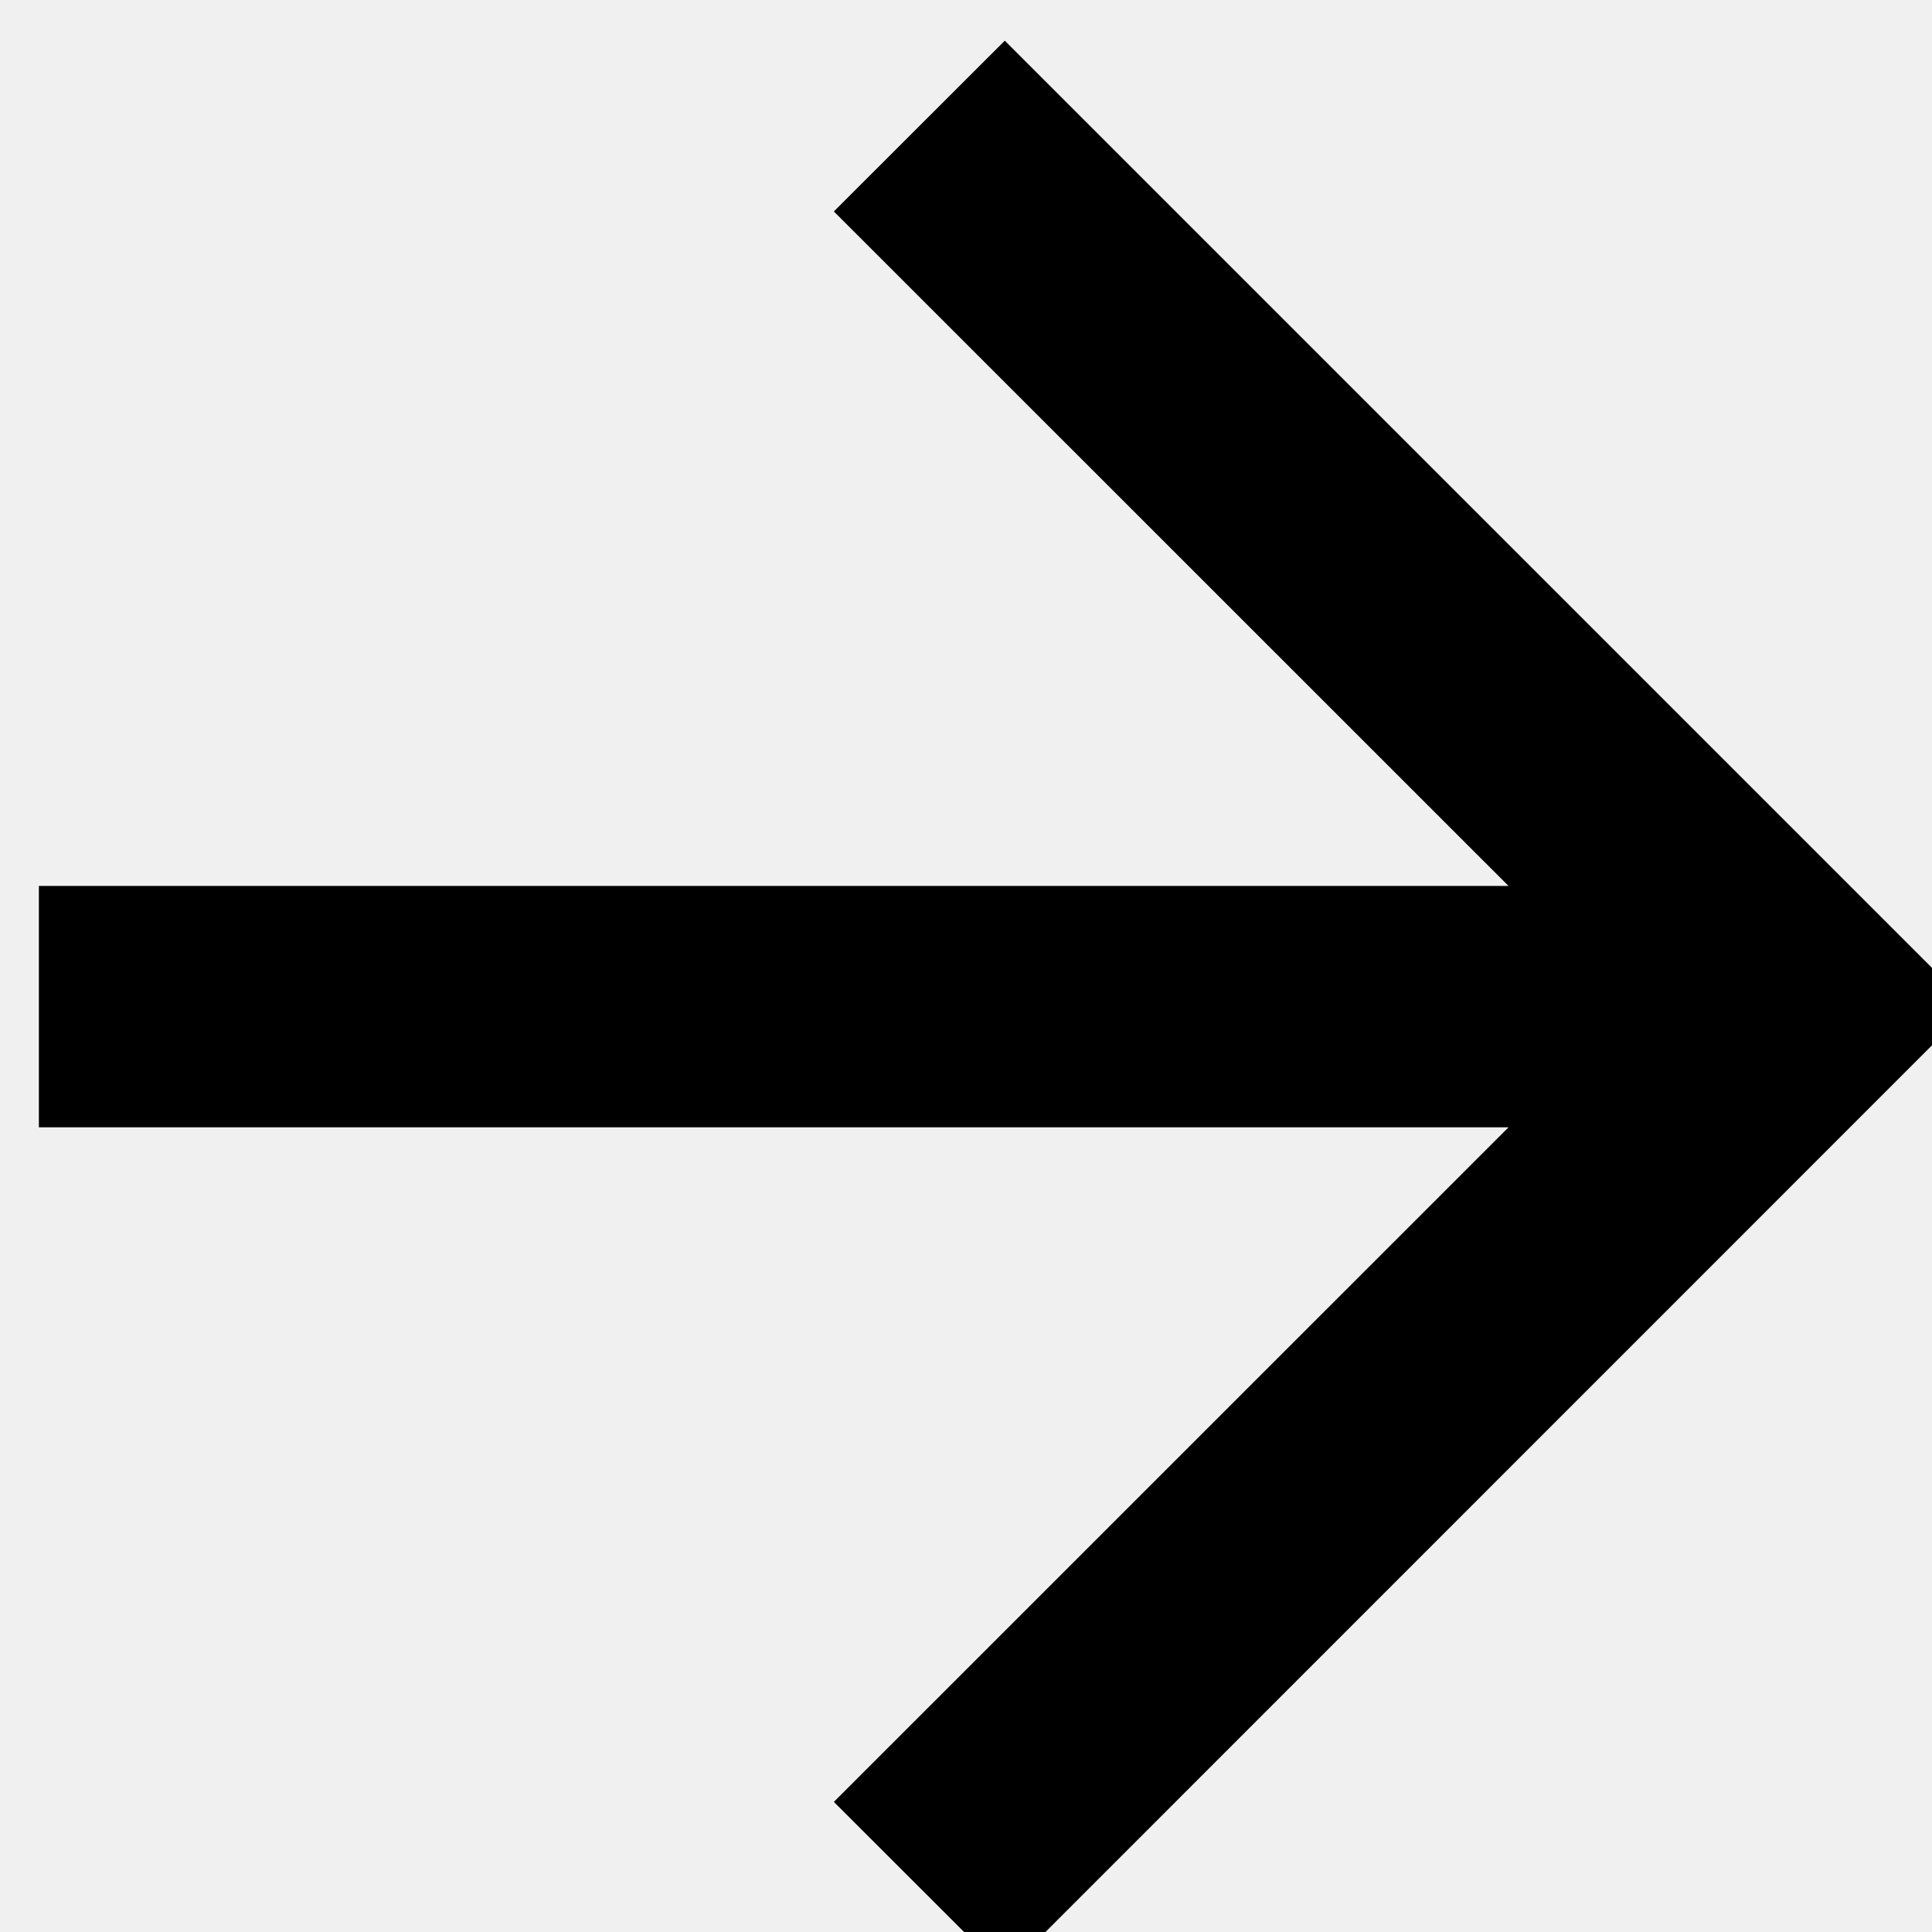
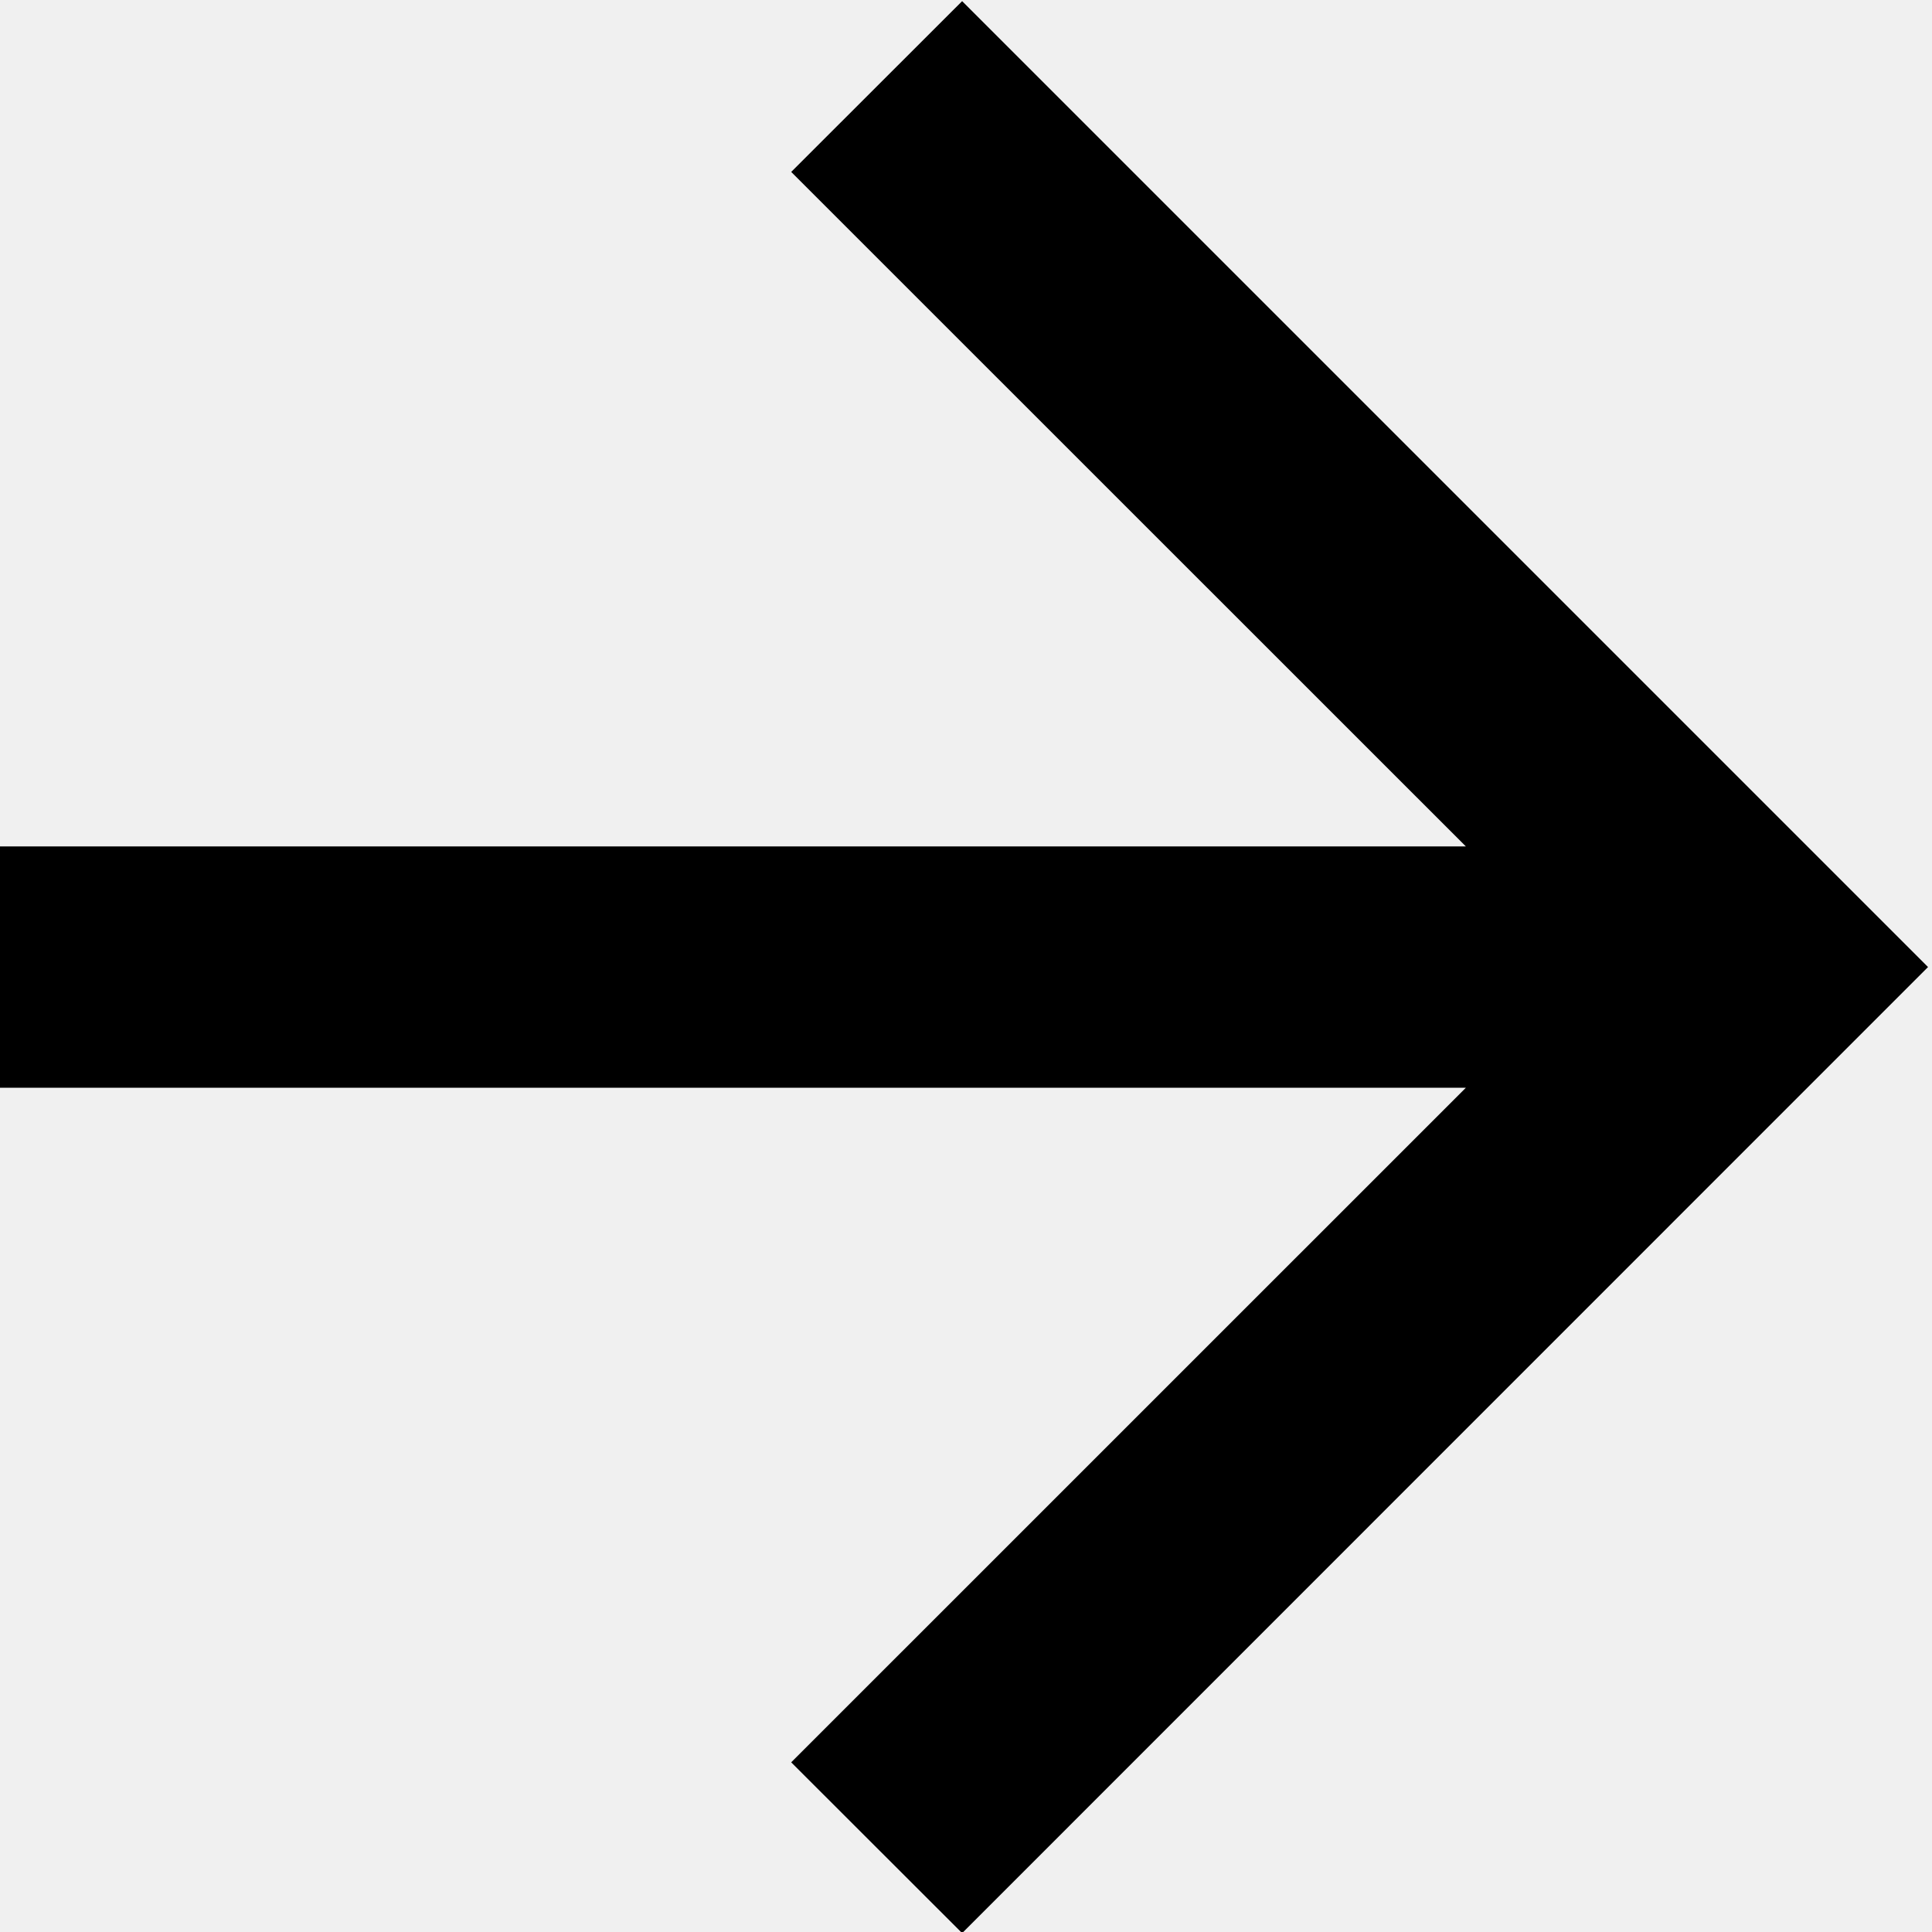
- <svg xmlns="http://www.w3.org/2000/svg" version="1.1" id="Layer_1" x="0px" y="0px" width="48" height="48" viewBox="0 0 48 48" enable-background="new 0 0 1024 1024" xml:space="preserve">
+ <svg xmlns="http://www.w3.org/2000/svg" version="1.1" id="Layer_1" x="0px" y="0px" width="18" height="18" viewBox="0 0 18 18" enable-background="new 0 0 1024 1024" xml:space="preserve">
  <defs id="defs4757" />
-   <g id="bible_white" display="none" style="display:none" transform="translate(0,-976)">
+   <g id="bible_white" display="none" style="display:none" transform="translate(0,-1006)">
    <g display="inline" id="g4702" style="display:inline">
      <path d="m 0,251.818 0,570.023 437.138,0 c 0,0 -20.465,-60.939 -363.223,-55.175 L 73.192,251.818 0,251.818 Z" id="path4704" style="fill:#ffffff" />
      <path d="m 110.768,194.049 0,535.105 c 0,0 278.713,-26.745 384.134,75.778 l 0,-535.759 c 0,0 -47.652,-79.435 -384.134,-75.124 z" id="path4706" style="fill:#ffffff" />
    </g>
    <g display="inline" id="g4708" style="display:inline">
      <path d="m 1024,247.503 0,569.99 -437.102,0 c 0,0 20.429,-60.903 363.19,-55.143 l 0.724,-514.848 73.188,0 z" id="path4710" style="fill:#ffffff" />
      <path d="m 913.269,189.738 0,535.069 c 0,0 -278.714,-26.708 -384.135,75.847 l 0,-535.829 c 0,0 47.652,-79.435 384.135,-75.087 z" id="path4712" style="fill:#ffffff" />
    </g>
  </g>
-   <g id="bible_black_1_" display="none" style="display:none" transform="translate(0,-976)">
+   <g id="bible_black_1_" display="none" style="display:none" transform="translate(0,-1006)">
    <g display="inline" id="g4715" style="display:inline">
      <path d="m 0,251.818 0,570.023 437.138,0 c 0,0 -20.465,-60.939 -363.223,-55.175 L 73.192,251.818 0,251.818 Z" id="path4717" />
      <path d="m 110.768,194.049 0,535.105 c 0,0 278.713,-26.745 384.134,75.778 l 0,-535.759 c 0,0 -47.652,-79.435 -384.134,-75.124 z" id="path4719" />
    </g>
    <g display="inline" id="g4721" style="display:inline">
      <path d="m 1024,247.503 0,569.99 -437.102,0 c 0,0 20.429,-60.903 363.19,-55.143 l 0.724,-514.848 73.188,0 z" id="path4723" />
      <path d="m 913.269,189.738 0,535.069 c 0,0 -278.714,-26.708 -384.135,75.847 l 0,-535.829 c 0,0 47.652,-79.435 384.135,-75.087 z" id="path4725" />
    </g>
  </g>
-   <polygon id="left_arrow_white" display="none" points="602.827,935.137 243.922,576.279 1026.008,576.279 1026.008,447.767 243.922,447.767 602.827,88.863 511.958,-2.011 -2.008,512.003 511.958,1026.011 " style="display:none;fill:#ffffff" transform="translate(0,-976)" />
-   <polygon id="left_arrow_black_1_" display="none" points="602.827,935.137 243.922,576.279 1026.008,576.279 1026.008,447.767 243.922,447.767 602.827,88.863 511.958,-2.011 -2.008,512.003 511.958,1026.011 " style="display:none" transform="translate(0,-976)" />
-   <polygon id="right_arrow_white" display="none" points="422.182,935.324 512.961,1026.021 1025.928,512.967 512.961,0 422.182,90.698 780.476,448.903 0,448.903 0,577.077 780.476,577.077 " style="display:none;fill:#ffffff" transform="translate(0,-976)" />
-   <polygon id="right_arrow_black_1_" points="1025.928,512.967 512.961,0 422.182,90.698 780.476,448.903 0,448.903 0,577.077 780.476,577.077 422.182,935.324 512.961,1026.021 " transform="matrix(0.04678301,0,0,0.04678301,0.966,1.01032)" />
-   <g id="camera_white" display="none" style="display:none" transform="translate(0,-976)">
+   <polygon id="left_arrow_white" display="none" points="511.958,-2.011 -2.008,512.003 511.958,1026.011 602.827,935.137 243.922,576.279 1026.008,576.279 1026.008,447.767 243.922,447.767 602.827,88.863 " style="display:none;fill:#ffffff" transform="translate(0,-1006)" />
+   <polygon id="left_arrow_black_1_" display="none" points="511.958,-2.011 -2.008,512.003 511.958,1026.011 602.827,935.137 243.922,576.279 1026.008,576.279 1026.008,447.767 243.922,447.767 602.827,88.863 " style="display:none" transform="translate(0,-1006)" />
+   <polygon id="right_arrow_white" display="none" points="0,448.903 0,577.077 780.476,577.077 422.182,935.324 512.961,1026.021 1025.928,512.967 512.961,0 422.182,90.698 780.476,448.903 " style="display:none;fill:#ffffff" transform="translate(0,-1006)" />
+   <polygon id="right_arrow_black_1_" points="422.182,90.698 780.476,448.903 0,448.903 0,577.077 780.476,577.077 422.182,935.324 512.961,1026.021 1025.928,512.967 512.961,0 " transform="matrix(0.01754314,0,0,0.01754314,-0.035,0.01068)" />
+   <g id="camera_white" display="none" style="display:none" transform="translate(0,-1006)">
    <path display="inline" d="m 700.066,558.715 c 0,104.097 -84.361,188.537 -188.42,188.537 -104.136,0 -188.538,-84.44 -188.538,-188.537 0,-104.019 84.402,-188.417 188.538,-188.417 104.059,-10e-4 188.42,84.398 188.42,188.417 z" id="path4732" style="display:inline;fill:#ffffff" />
    <path display="inline" d="m 1023.542,199.182 -347.803,0 0,-39.042 c 0,-51.874 0,-46.419 0,-46.419 l -324.34,0 c 0,0 0,-5.455 0,46.419 l 0,39.042 c 0,0 -34.881,-0.55 -64.468,0 -29.544,0.509 -62.898,11.612 -62.898,11.612 L 0.145,283.111 c 0,0 0.509,31.39 0,53.833 -0.588,22.406 0,526.609 0,526.609 0,25.897 0,46.89 0,46.89 0,0 1022.18,-0.079 1023.397,0 1.294,0.117 0,-20.992 0,-46.89 l 0,-617.484 c 0,-25.856 0,-46.887 0,-46.887 z M 511.646,834.124 c -152.164,0 -275.448,-123.284 -275.448,-275.368 0,-152.125 123.284,-275.448 275.448,-275.448 152.086,0 275.372,123.323 275.372,275.448 0,152.084 -123.286,275.368 -275.372,275.368 z" id="path4734" style="display:inline;fill:#ffffff" />
    <path display="inline" d="m 206.378,175.323 -163.699,55.485 0,-75.101 c 0,-8.007 0,-14.479 0,-14.479 l 163.699,0 c 0,0 0,6.472 0,14.479 l 0,19.616 z" id="path4736" style="display:inline;fill:#ffffff" />
  </g>
-   <g id="camera_black_1_" display="none" style="display:none" transform="translate(0,-976)">
+   <g id="camera_black_1_" display="none" style="display:none" transform="translate(0,-1006)">
    <path display="inline" d="m 700.066,558.715 c 0,104.097 -84.361,188.537 -188.42,188.537 -104.136,0 -188.538,-84.44 -188.538,-188.537 0,-104.019 84.402,-188.417 188.538,-188.417 104.059,-10e-4 188.42,84.398 188.42,188.417 z" id="path4739" style="display:inline" />
    <path display="inline" d="m 1023.542,199.182 -347.803,0 0,-39.042 c 0,-51.874 0,-46.419 0,-46.419 l -324.34,0 c 0,0 0,-5.455 0,46.419 l 0,39.042 c 0,0 -34.881,-0.55 -64.468,0 -29.544,0.509 -62.898,11.612 -62.898,11.612 L 0.145,283.111 c 0,0 0.509,31.39 0,53.833 -0.588,22.406 0,526.609 0,526.609 0,25.897 0,46.89 0,46.89 0,0 1022.18,-0.079 1023.397,0 1.294,0.117 0,-20.992 0,-46.89 l 0,-617.484 c 0,-25.856 0,-46.887 0,-46.887 z M 511.646,834.124 c -152.164,0 -275.448,-123.284 -275.448,-275.368 0,-152.125 123.284,-275.448 275.448,-275.448 152.086,0 275.372,123.323 275.372,275.448 0,152.084 -123.286,275.368 -275.372,275.368 z" id="path4741" style="display:inline" />
    <path display="inline" d="m 206.378,175.323 -163.699,55.485 0,-75.101 c 0,-8.007 0,-14.479 0,-14.479 l 163.699,0 c 0,0 0,6.472 0,14.479 l 0,19.616 z" id="path4743" style="display:inline" />
  </g>
-   <g id="video_white" display="none" style="display:none" transform="translate(0,-976)">
+   <g id="video_white" display="none" style="display:none" transform="translate(0,-1006)">
    <polygon display="inline" points="971.06,271.143 773.272,388.309 773.272,629.659 971.06,747.51 1020.566,747.51 1020.566,271.143 " id="polygon4746" style="display:inline;fill:#ffffff" />
    <path display="inline" d="m 3.434,318.215 0,387.483 c 0,53.32 43.089,96.37 96.283,96.37 l 625.457,0 0,-580.136 -625.457,0 c -53.195,0 -96.283,43.003 -96.283,96.283 z" id="path4748" style="display:inline;fill:#ffffff" />
  </g>
-   <g id="video_black_1_" display="none" style="display:none" transform="translate(0,-976)">
+   <g id="video_black_1_" display="none" style="display:none" transform="translate(0,-1006)">
    <polygon display="inline" points="971.06,271.143 773.272,388.309 773.272,629.659 971.06,747.51 1020.566,747.51 1020.566,271.143 " id="polygon4751" style="display:inline" />
    <path display="inline" d="m 3.434,318.215 0,387.483 c 0,53.32 43.089,96.37 96.283,96.37 l 625.457,0 0,-580.136 -625.457,0 c -53.195,0 -96.283,43.003 -96.283,96.283 z" id="path4753" style="display:inline" />
  </g>
</svg>
